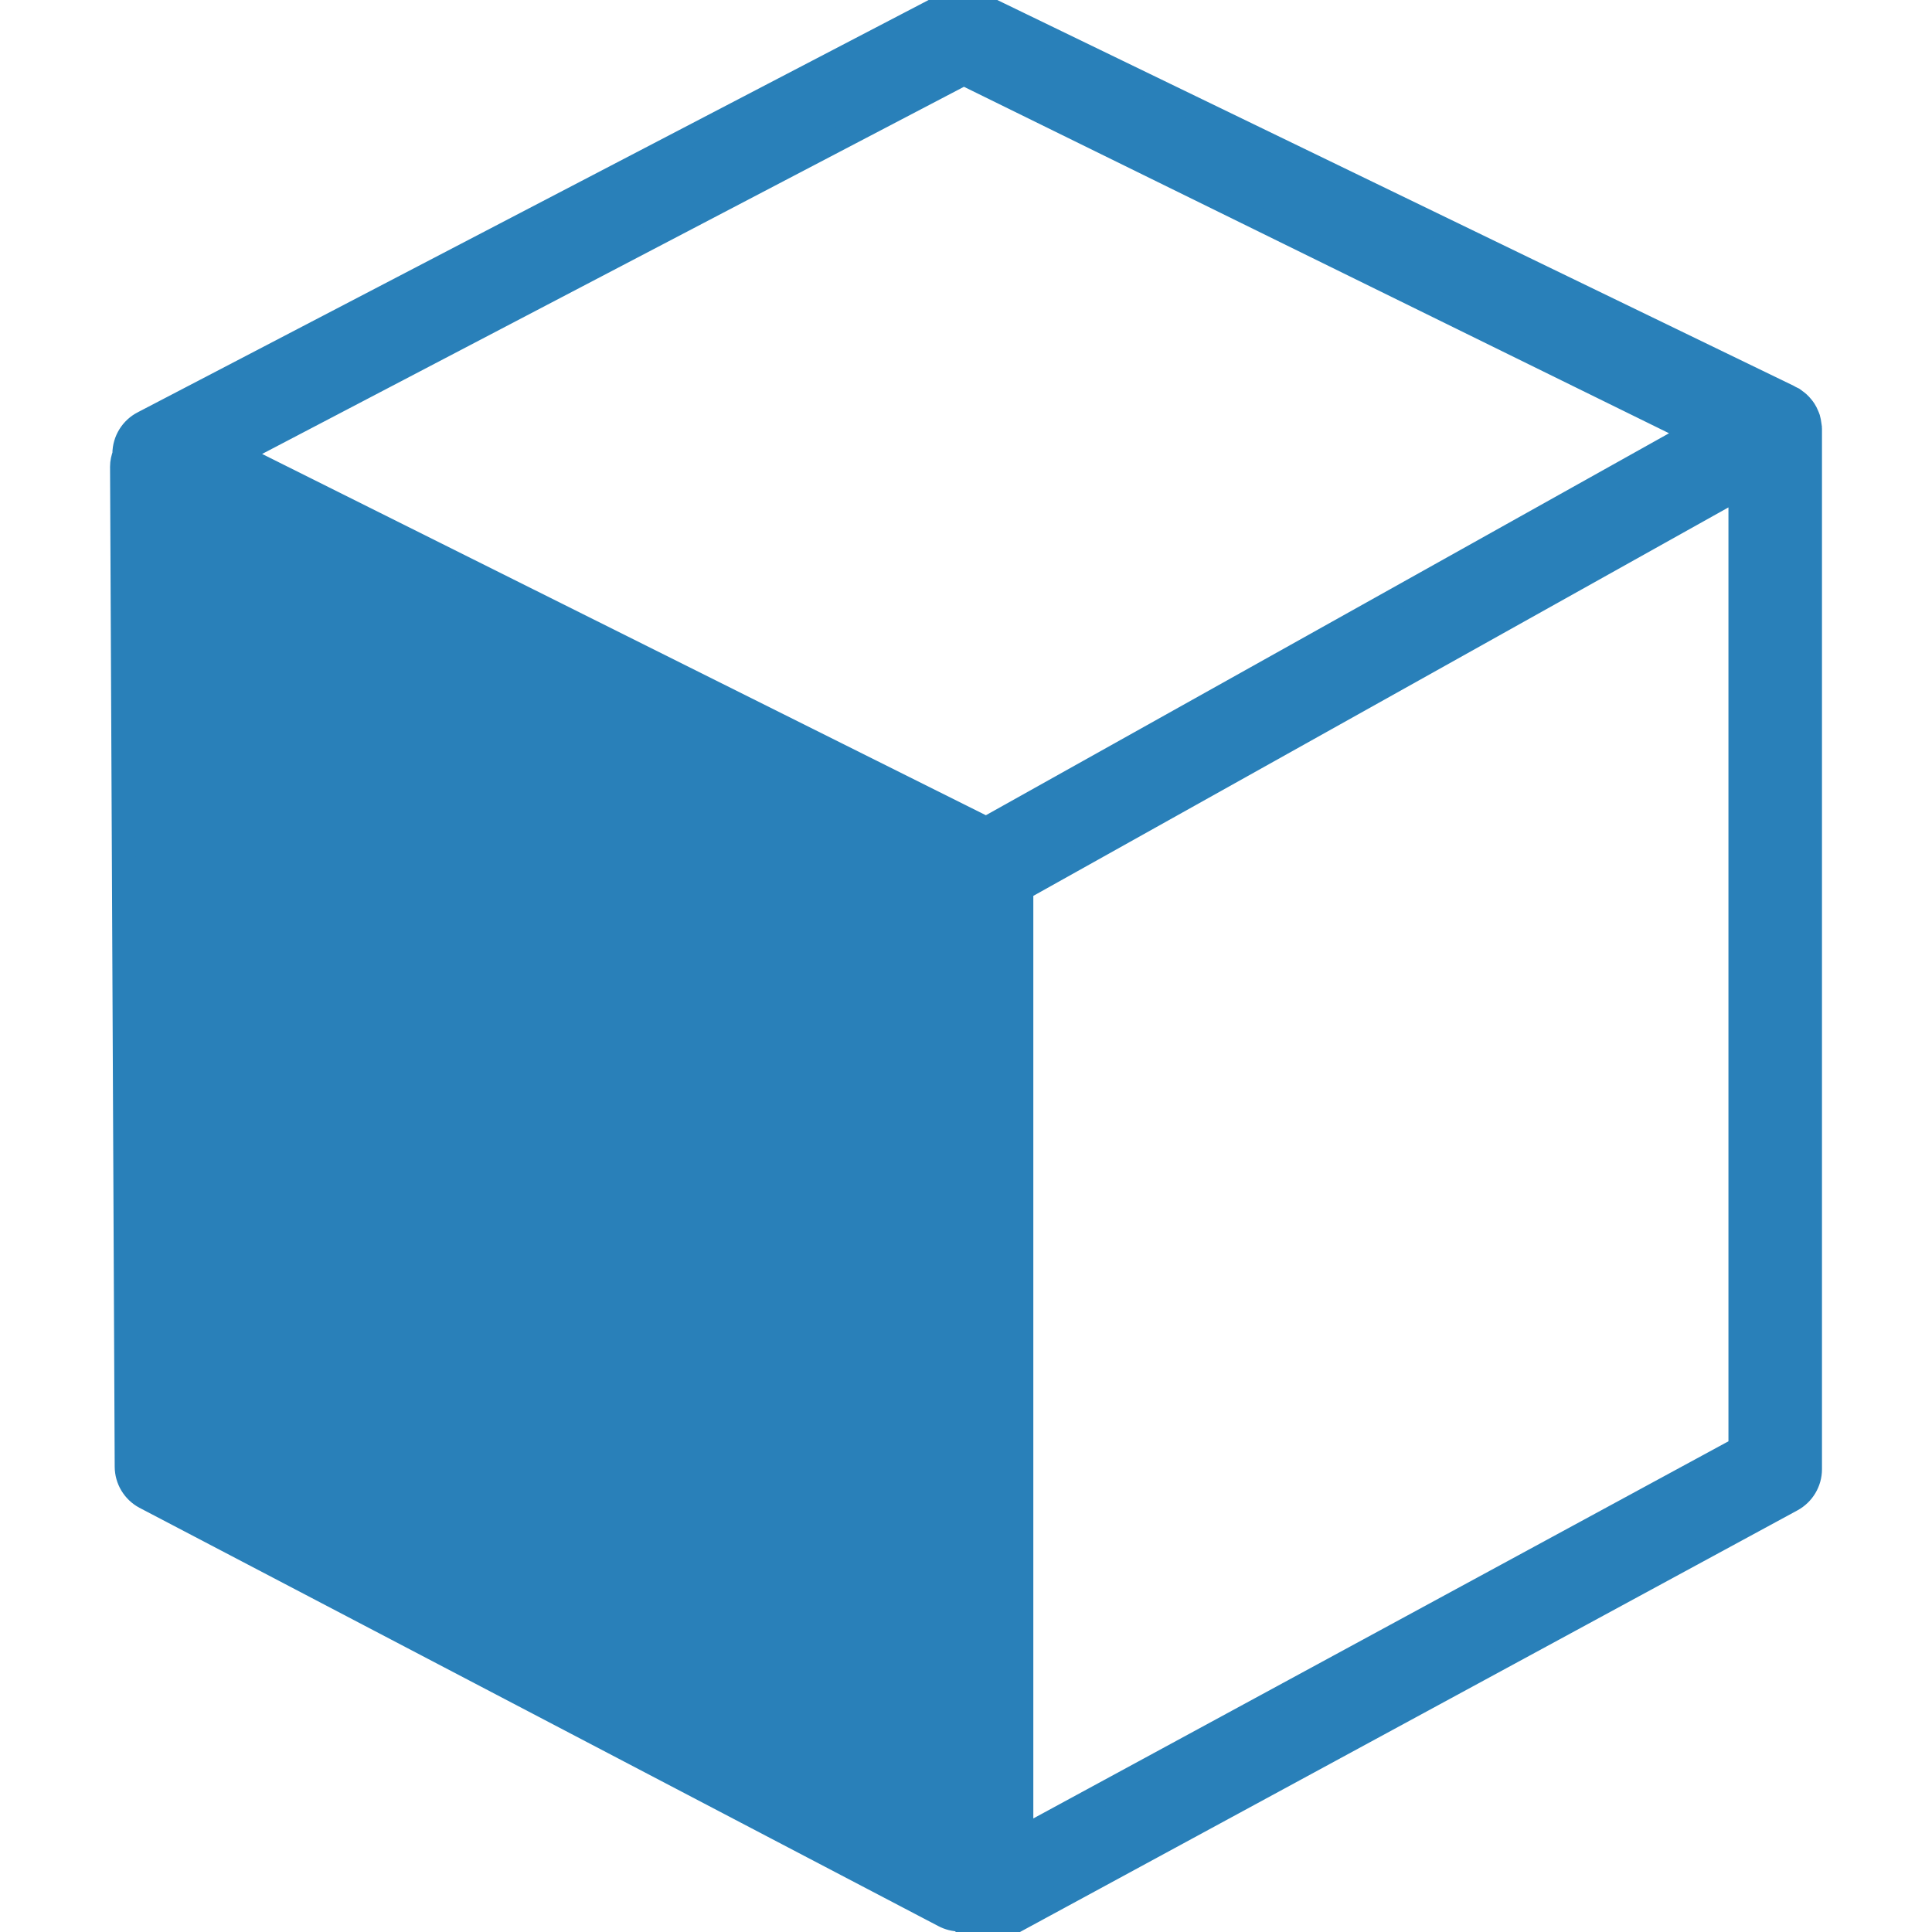
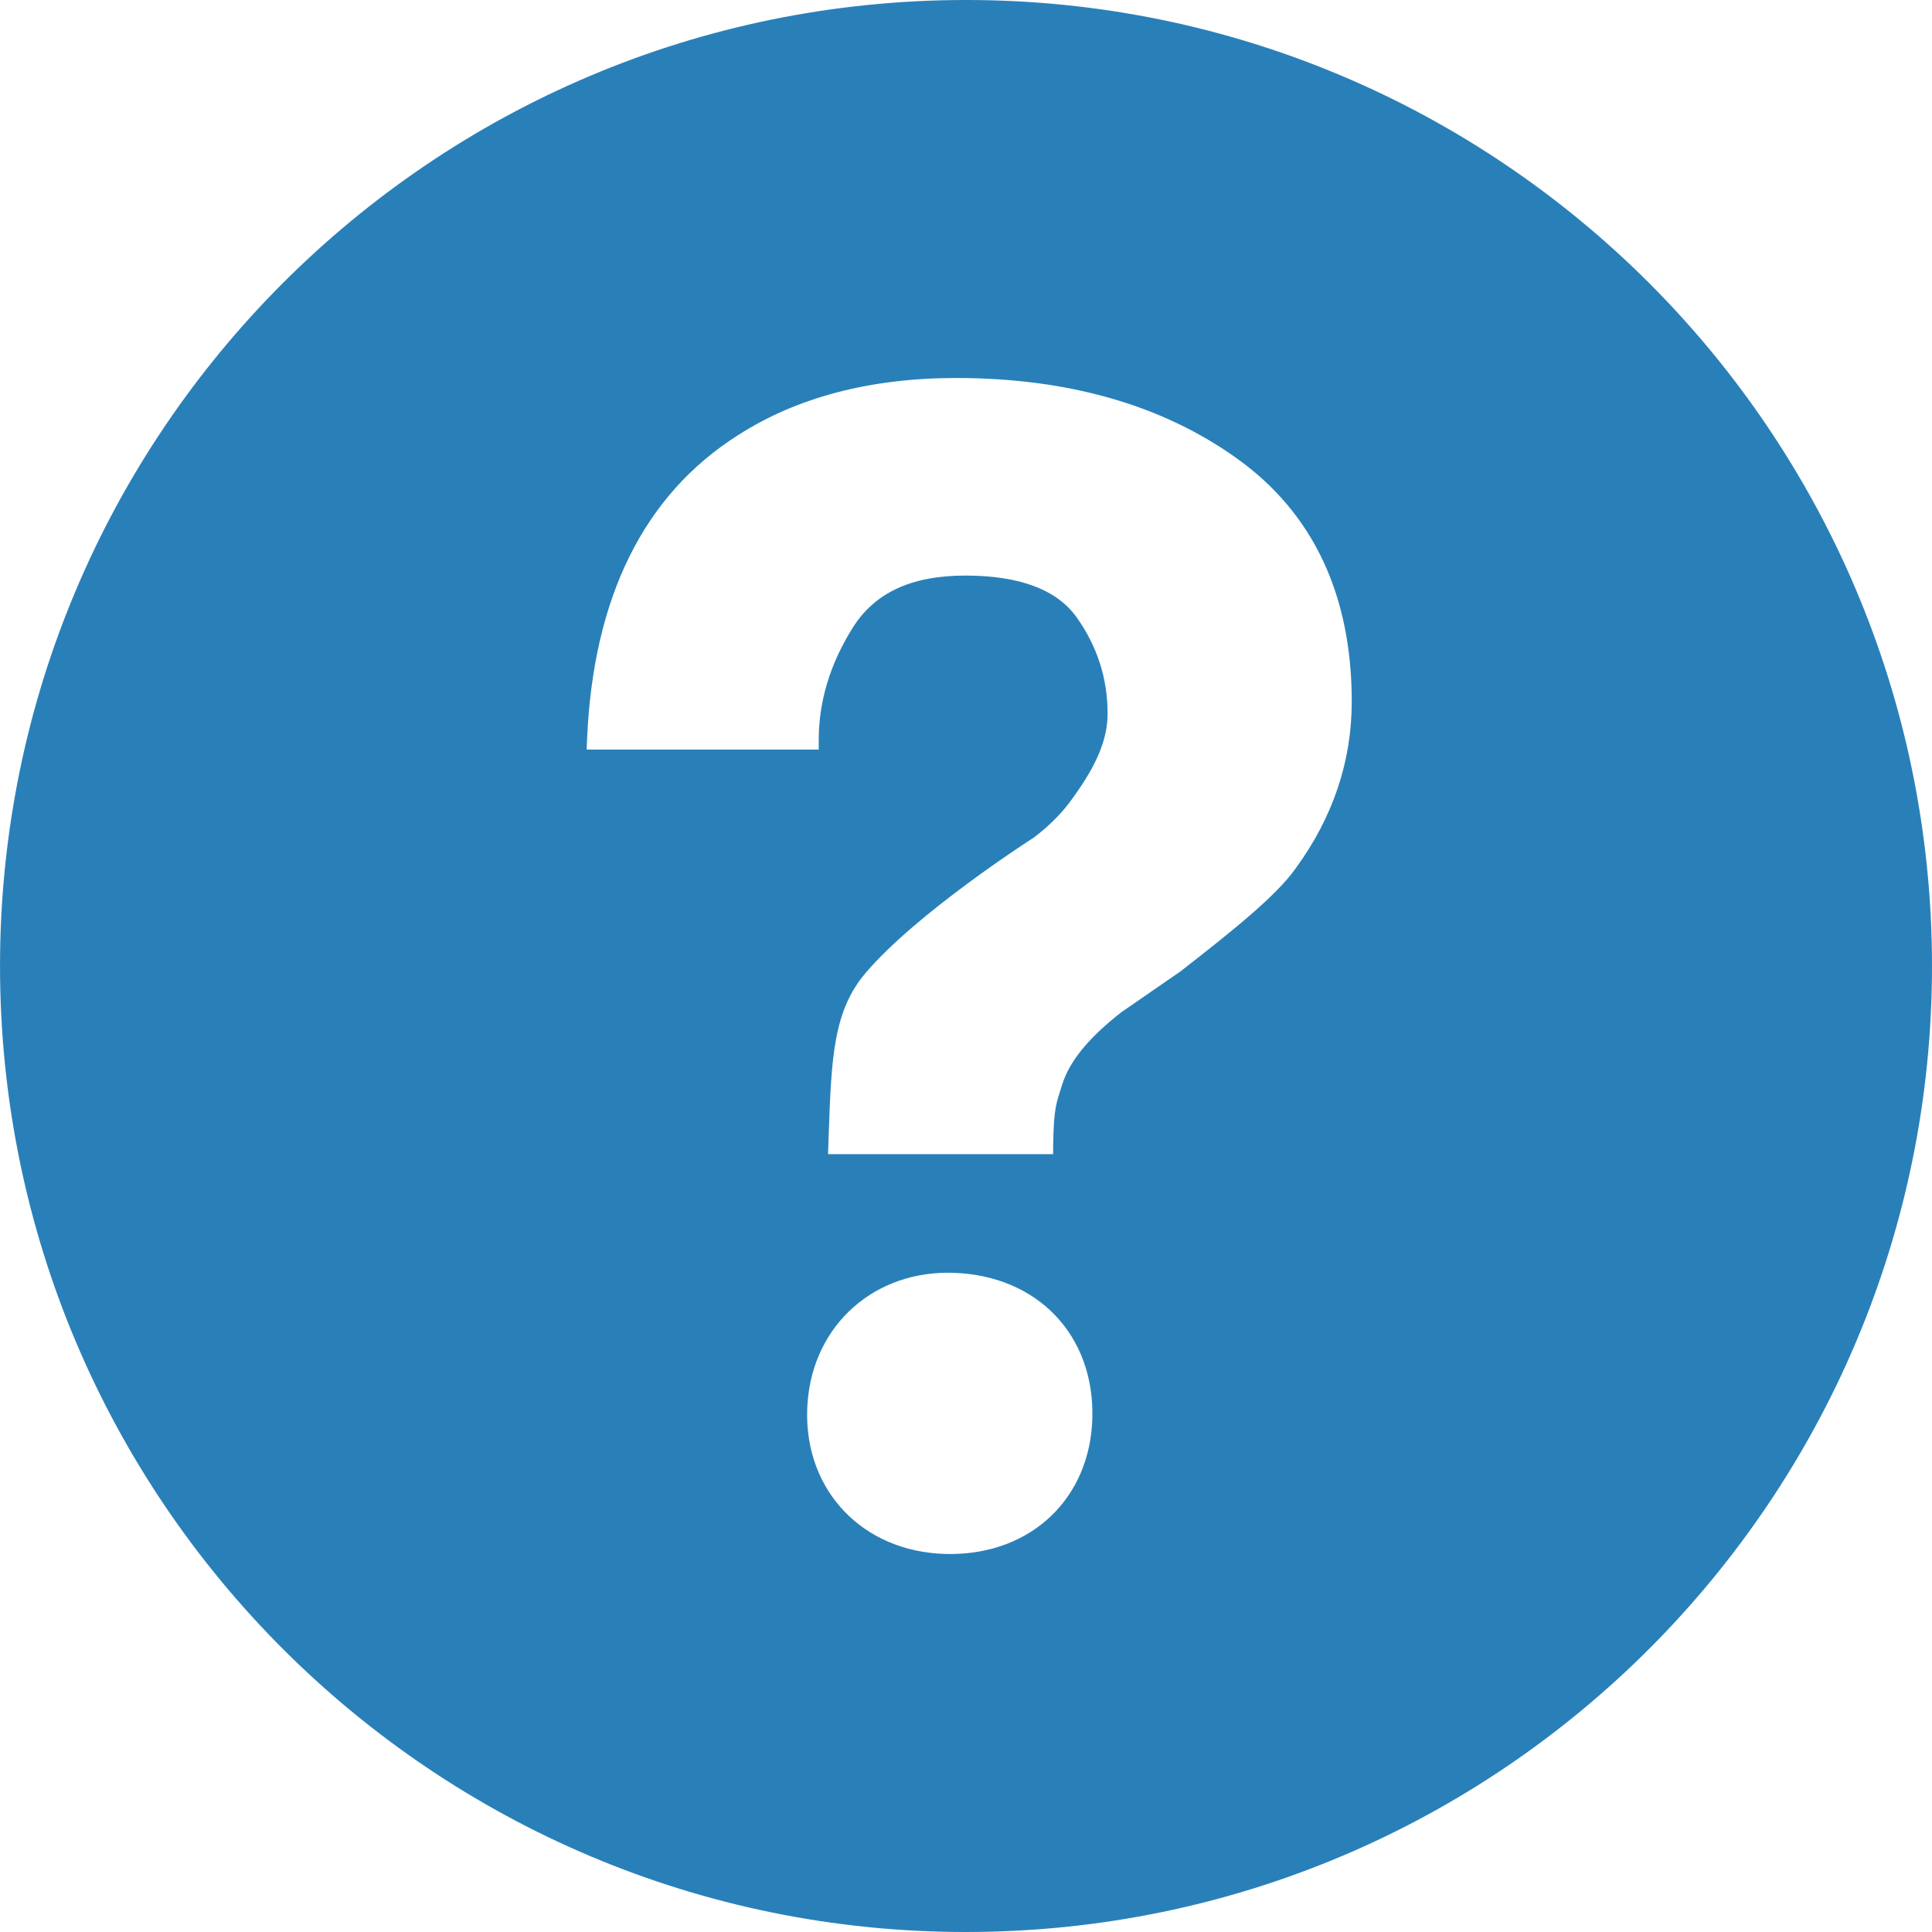
- <svg xmlns="http://www.w3.org/2000/svg" version="1.1" id="Capa_1" x="0px" y="0px" width="32px" height="32px" viewBox="0 0 82.626 82.627" style="enable-background:new 0 0 82.626 82.627;" xml:space="preserve">
+ <svg xmlns="http://www.w3.org/2000/svg" version="1.1" id="Capa_1" x="0px" y="0px" viewBox="0 0 92 92" style="enable-background:new 0 0 92 92;" xml:space="preserve" width="32px" height="32px">
  <g>
-     <path stroke="#2980b9" fill="#2980b9" d="M5.206,19.956l0.199,42.771c0.003,0.55,0.306,1.054,0.789,1.314l34.161,17.887c0.223,0.119,0.467,0.179,0.711,0.179   c0.001,0,0.002,0,0.003,0c0.103,0.117,0.218,0.227,0.355,0.309c0.236,0.141,0.502,0.212,0.769,0.212   c0.246,0,0.49-0.061,0.712-0.181l33.729-18.292c0.484-0.263,0.787-0.77,0.787-1.319v-44.5c0-0.013-0.005-0.025-0.005-0.039   c-0.001-0.011,0.003-0.021,0.003-0.033c-0.002-0.043-0.019-0.082-0.022-0.124c-0.013-0.082-0.022-0.164-0.047-0.243   c-0.018-0.055-0.041-0.104-0.064-0.157c-0.031-0.07-0.062-0.139-0.104-0.203c-0.031-0.05-0.068-0.095-0.105-0.141   c-0.047-0.058-0.096-0.112-0.152-0.163c-0.044-0.04-0.091-0.076-0.141-0.111c-0.032-0.022-0.059-0.053-0.094-0.073   c-0.032-0.02-0.069-0.028-0.104-0.045c-0.029-0.015-0.052-0.036-0.081-0.049L41.747,0.118c-0.405-0.171-0.864-0.155-1.258,0.042   L6.131,18.071c-0.504,0.254-0.822,0.77-0.825,1.333c0,0.009,0.004,0.017,0.004,0.025C5.249,19.596,5.205,19.772,5.206,19.956z    M72.456,18.501l-30.28,16.93L10.111,19.425L41.218,3.151L72.456,18.501z M43.692,78.61V38.021l30.729-17.173v41.09L43.692,78.61z" />
+     <path d="M45.386,0.004C19.983,0.344-0.333,21.215,0.005,46.619c0.34,25.393,21.209,45.715,46.611,45.377   c25.398-0.342,45.718-21.213,45.38-46.615C91.656,19.986,70.786-0.335,45.386,0.004z M45.25,74l-0.254-0.004   c-3.912-0.116-6.67-2.998-6.559-6.852c0.109-3.788,2.934-6.538,6.717-6.538l0.227,0.004c4.021,0.119,6.748,2.972,6.635,6.937   C51.904,71.346,49.123,74,45.25,74z M61.705,41.341c-0.92,1.307-2.943,2.93-5.492,4.916l-2.807,1.938   c-1.541,1.198-2.471,2.325-2.82,3.434c-0.275,0.873-0.41,1.104-0.434,2.88l-0.004,0.451H39.43l0.031-0.907   c0.131-3.728,0.223-5.921,1.768-7.733c2.424-2.846,7.771-6.289,7.998-6.435c0.766-0.577,1.412-1.234,1.893-1.936   c1.125-1.551,1.623-2.772,1.623-3.972c0-1.665-0.494-3.205-1.471-4.576c-0.939-1.323-2.723-1.993-5.303-1.993   c-2.559,0-4.311,0.812-5.359,2.478c-1.078,1.713-1.623,3.512-1.623,5.35v0.457H27.936l0.02-0.477   c0.285-6.769,2.701-11.643,7.178-14.487C37.947,18.918,41.447,18,45.531,18c5.346,0,9.859,1.299,13.412,3.861   c3.6,2.596,5.426,6.484,5.426,11.556C64.369,36.254,63.473,38.919,61.705,41.341z" fill="#2980b9" />
  </g>
</svg>
